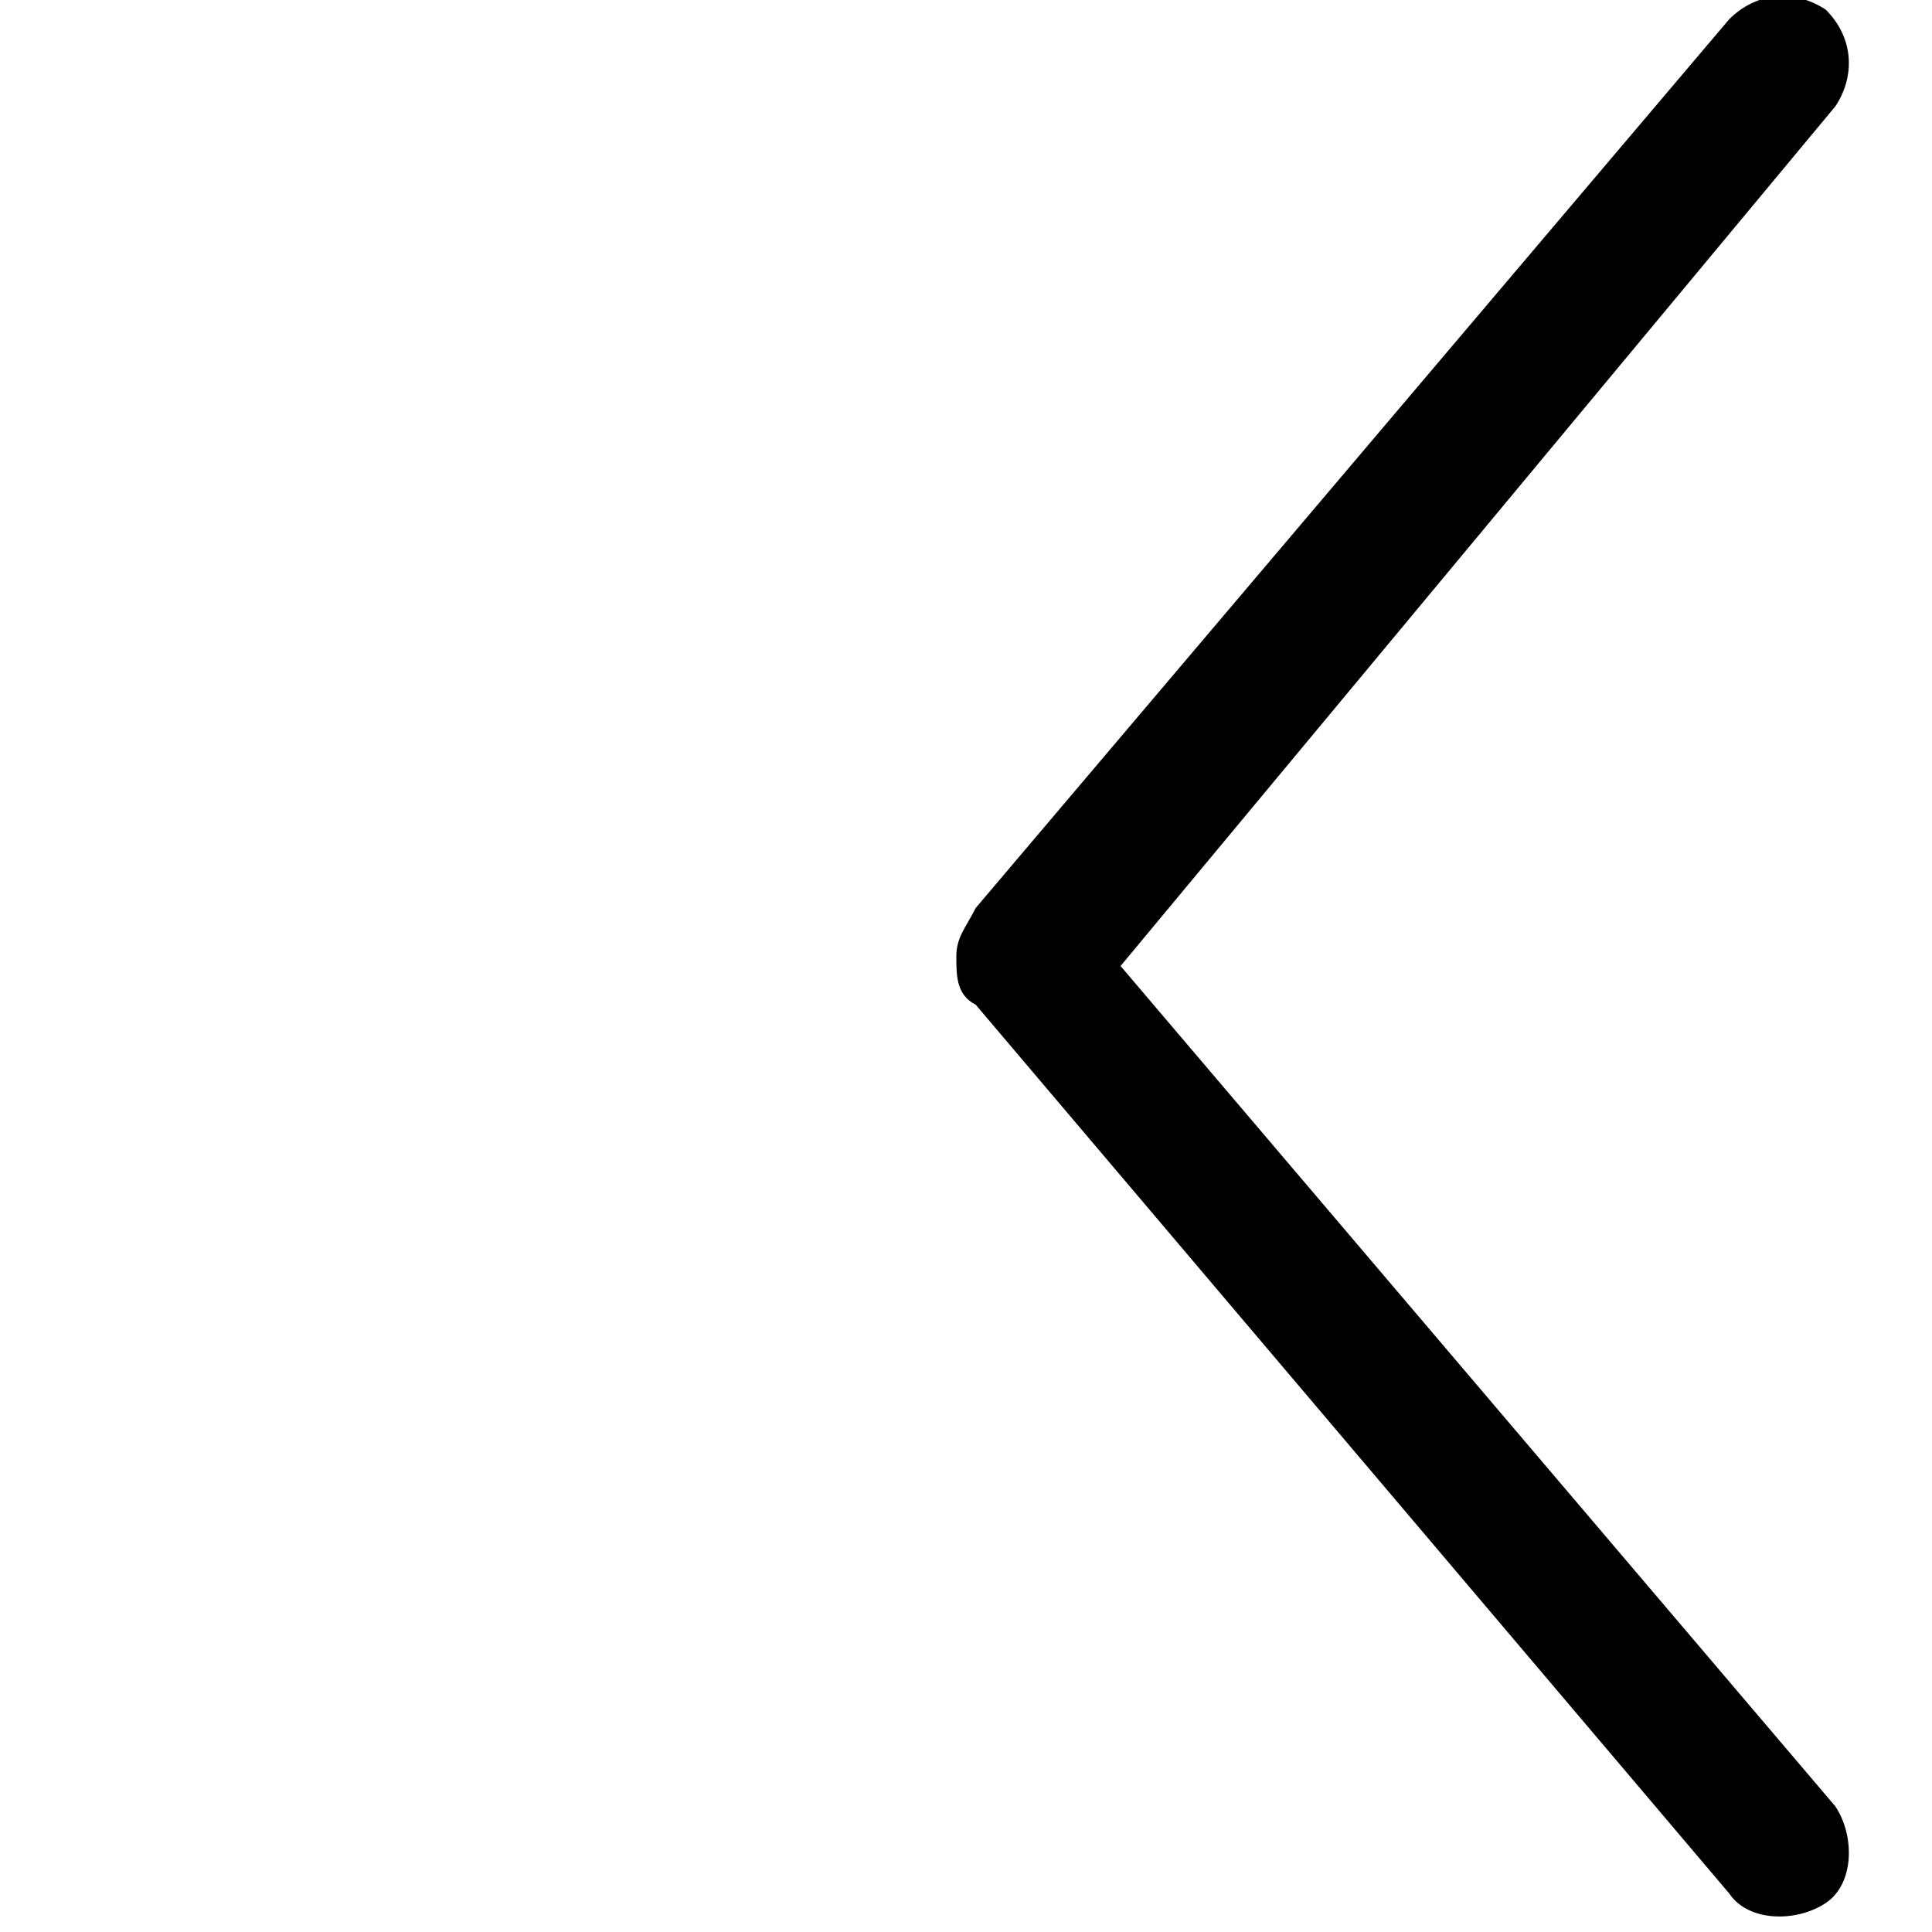
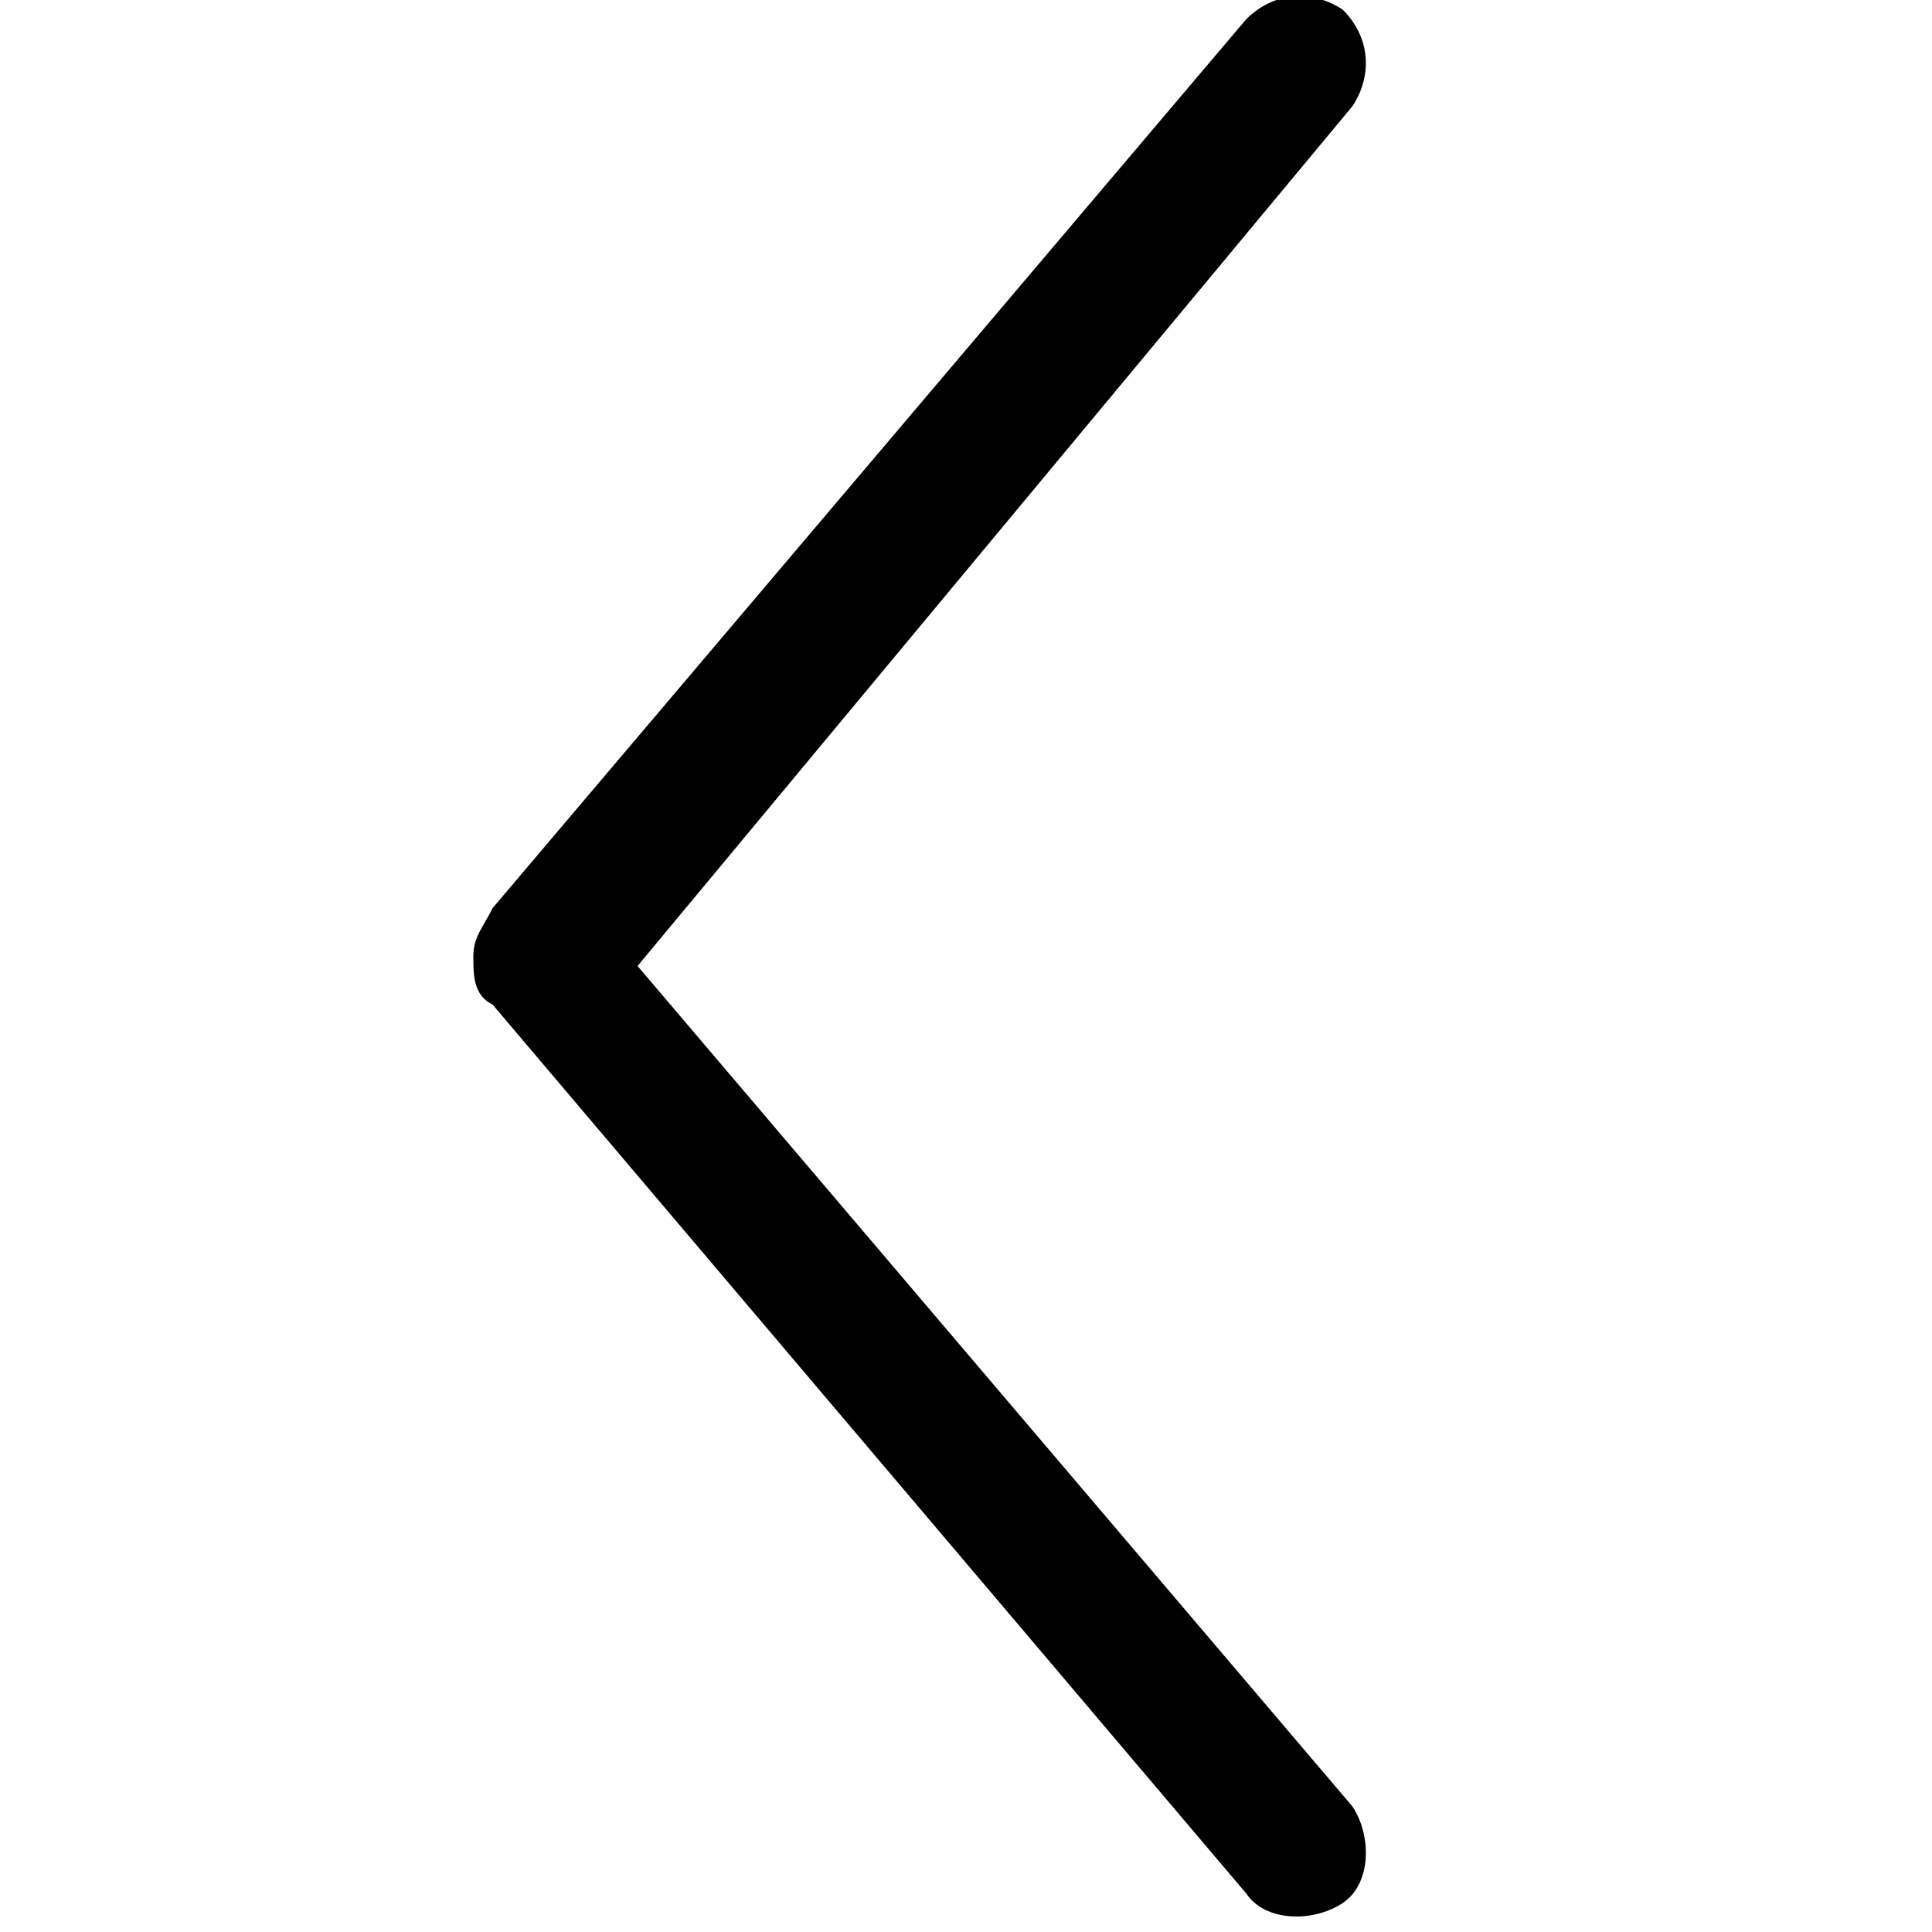
<svg xmlns="http://www.w3.org/2000/svg" version="1.1" id="Ebene_1" x="0px" y="0px" viewBox="0 0 20 20" enable-background="new 0 0 20 20" xml:space="preserve">
-   <path id="Arrow-Left" d="M11.6,10l7.4-8.9c0.2-0.3,0.2-0.7-0.1-1   c-0.3-0.2-0.7-0.2-1,0.1l-7.8,9.2c-0.1,0.2-0.2,0.3-0.2,0.5c0,0.2,0,0.4,0.2,0.5l7.8,9.2c0.2,0.3,0.7,0.3,1,0.1   c0.3-0.2,0.3-0.7,0.1-1L11.6,10z" />
+   <g id="Basic-Article">
+     <g id="Prev" transform="translate(-19, -14)">
+       <g id="Fullscreen" transform="translate(14, 14)">
+         <rect id="Rectangle-471" x="5" fill="none" width="20" height="20">
+ 			</rect>
+         <path id="Arrow-Left" d="M11.6,10l7.4-8.9c0.2-0.3,0.2-0.7-0.1-1     c-0.3-0.2-0.7-0.2-1,0.1l-7.8,9.2c-0.1,0.2-0.2,0.3-0.2,0.5c0,0.2,0,0.4,0.2,0.5l7.8,9.2c0.2,0.3,0.7,0.3,1,0.1     c0.3-0.2,0.3-0.7,0.1-1L11.6,10z" />
+       </g>
+     </g>
+   </g>
</svg>
